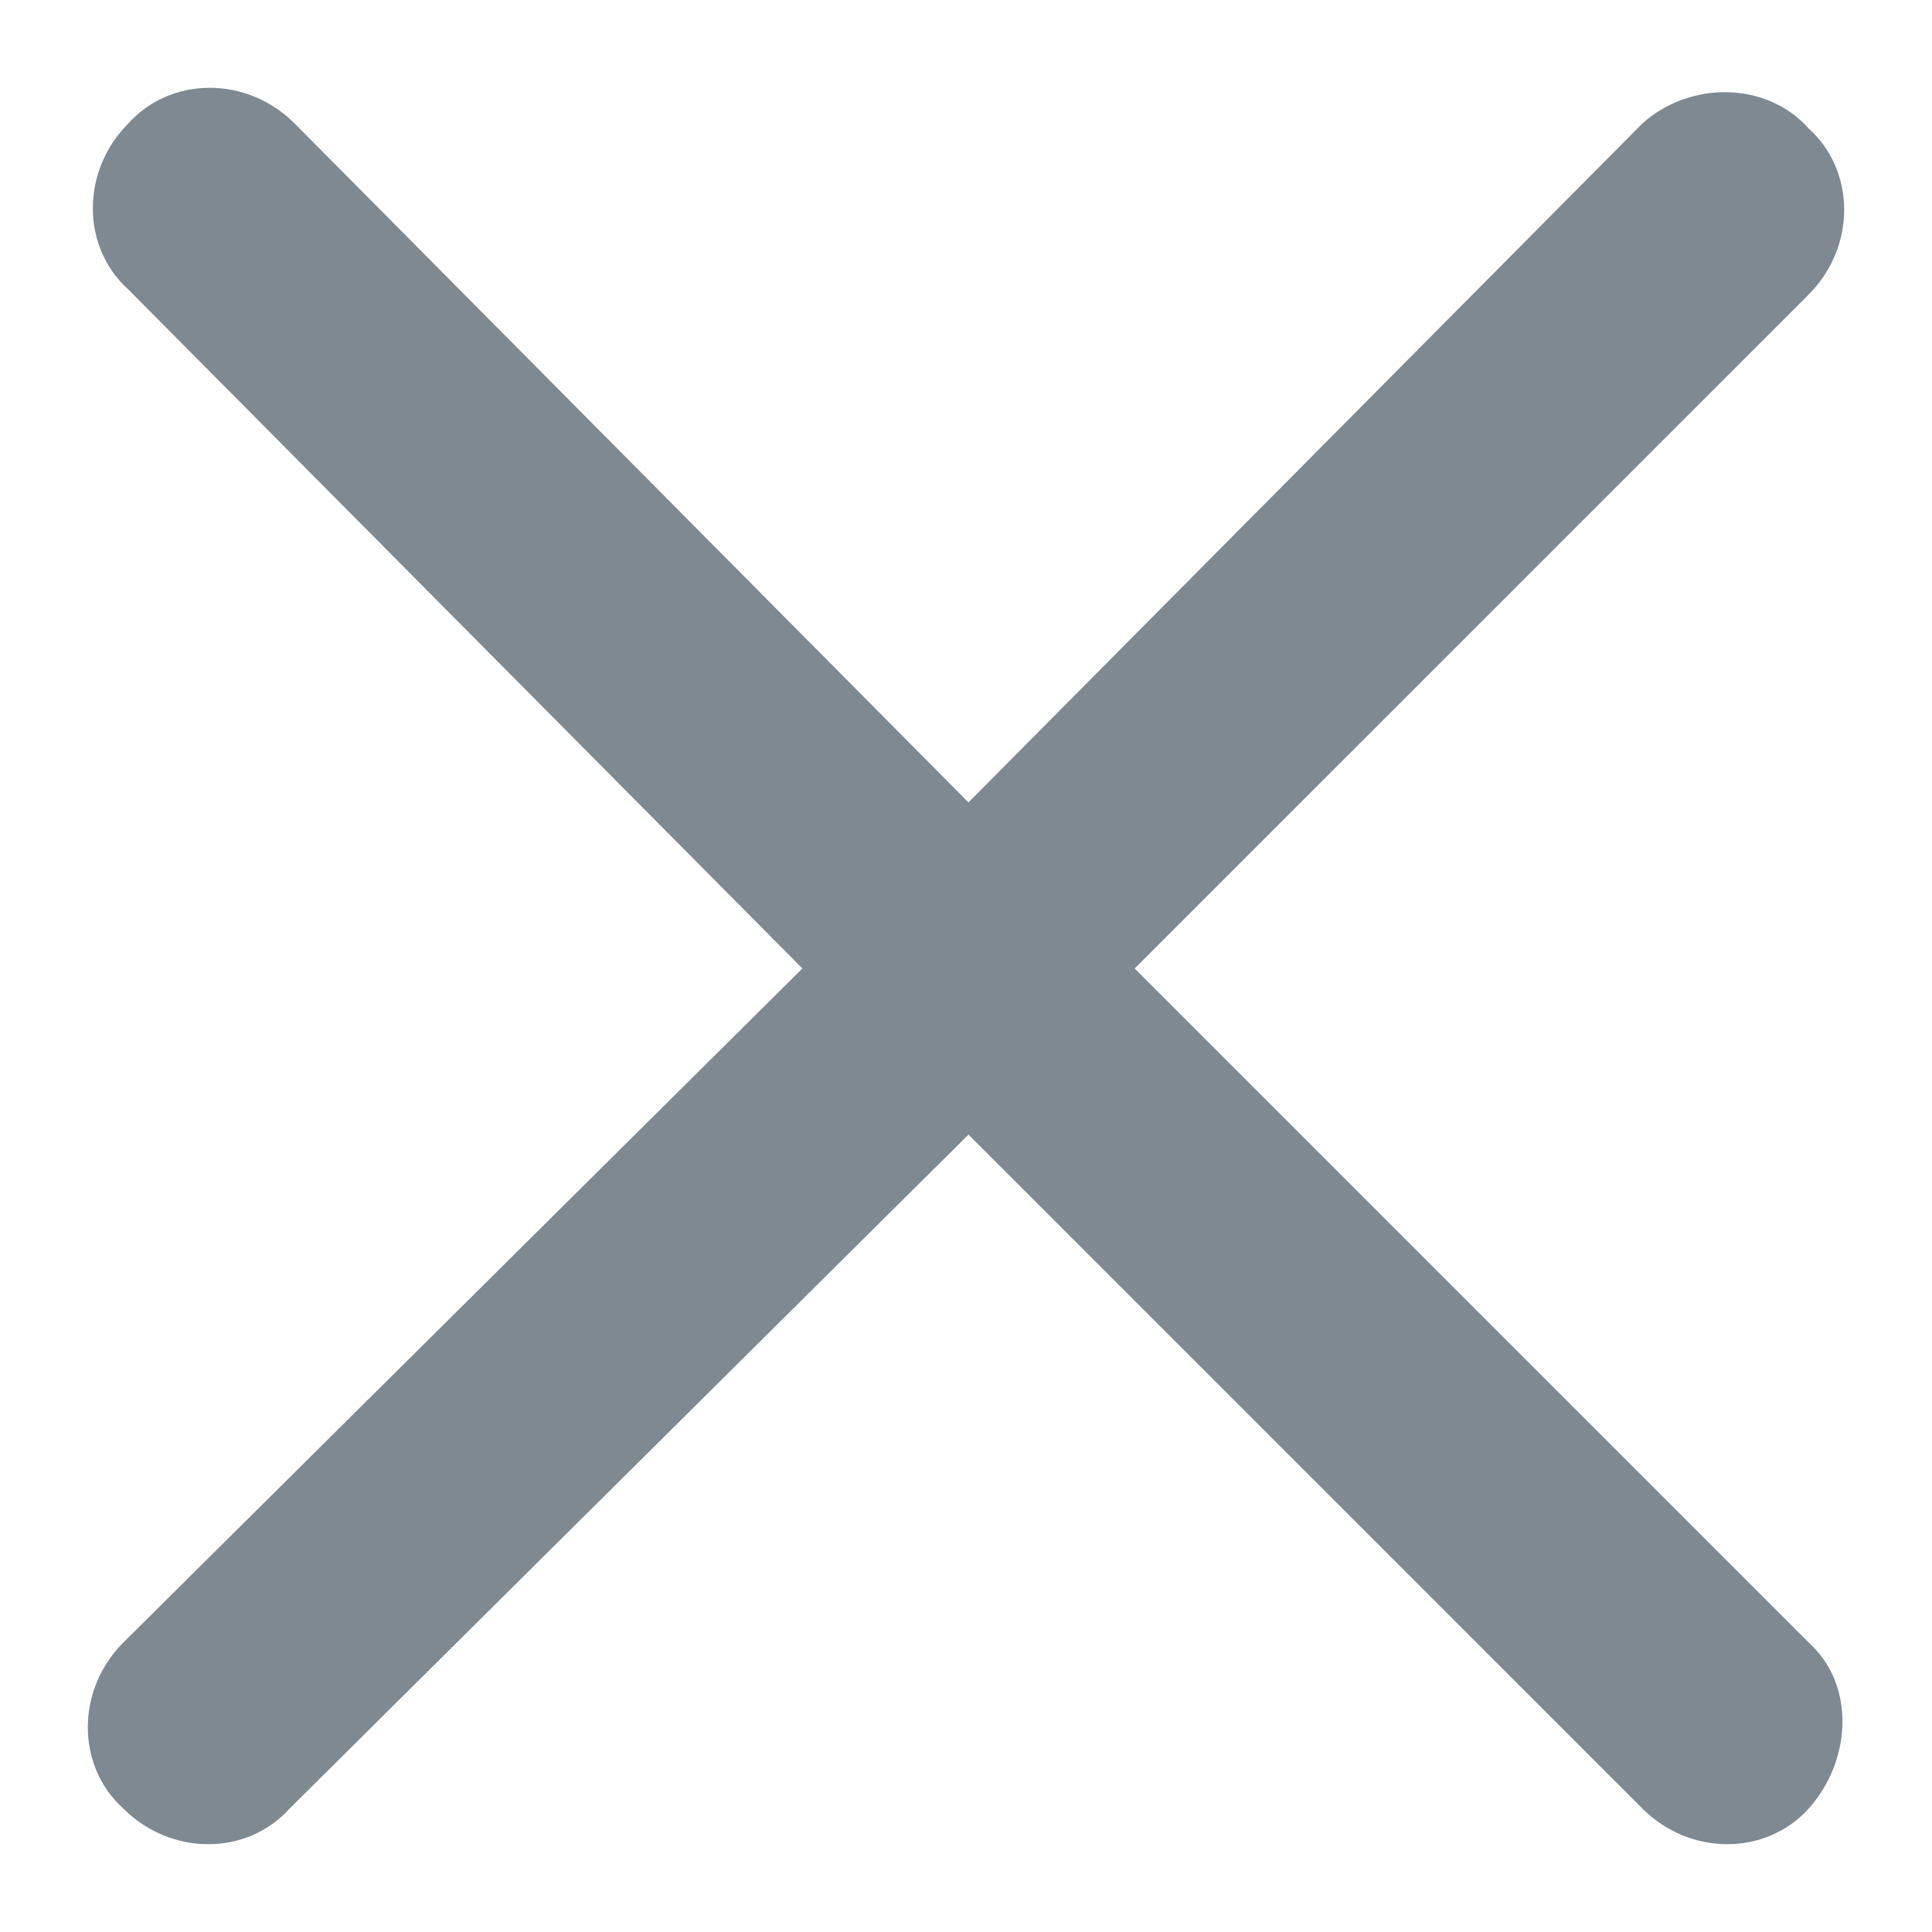
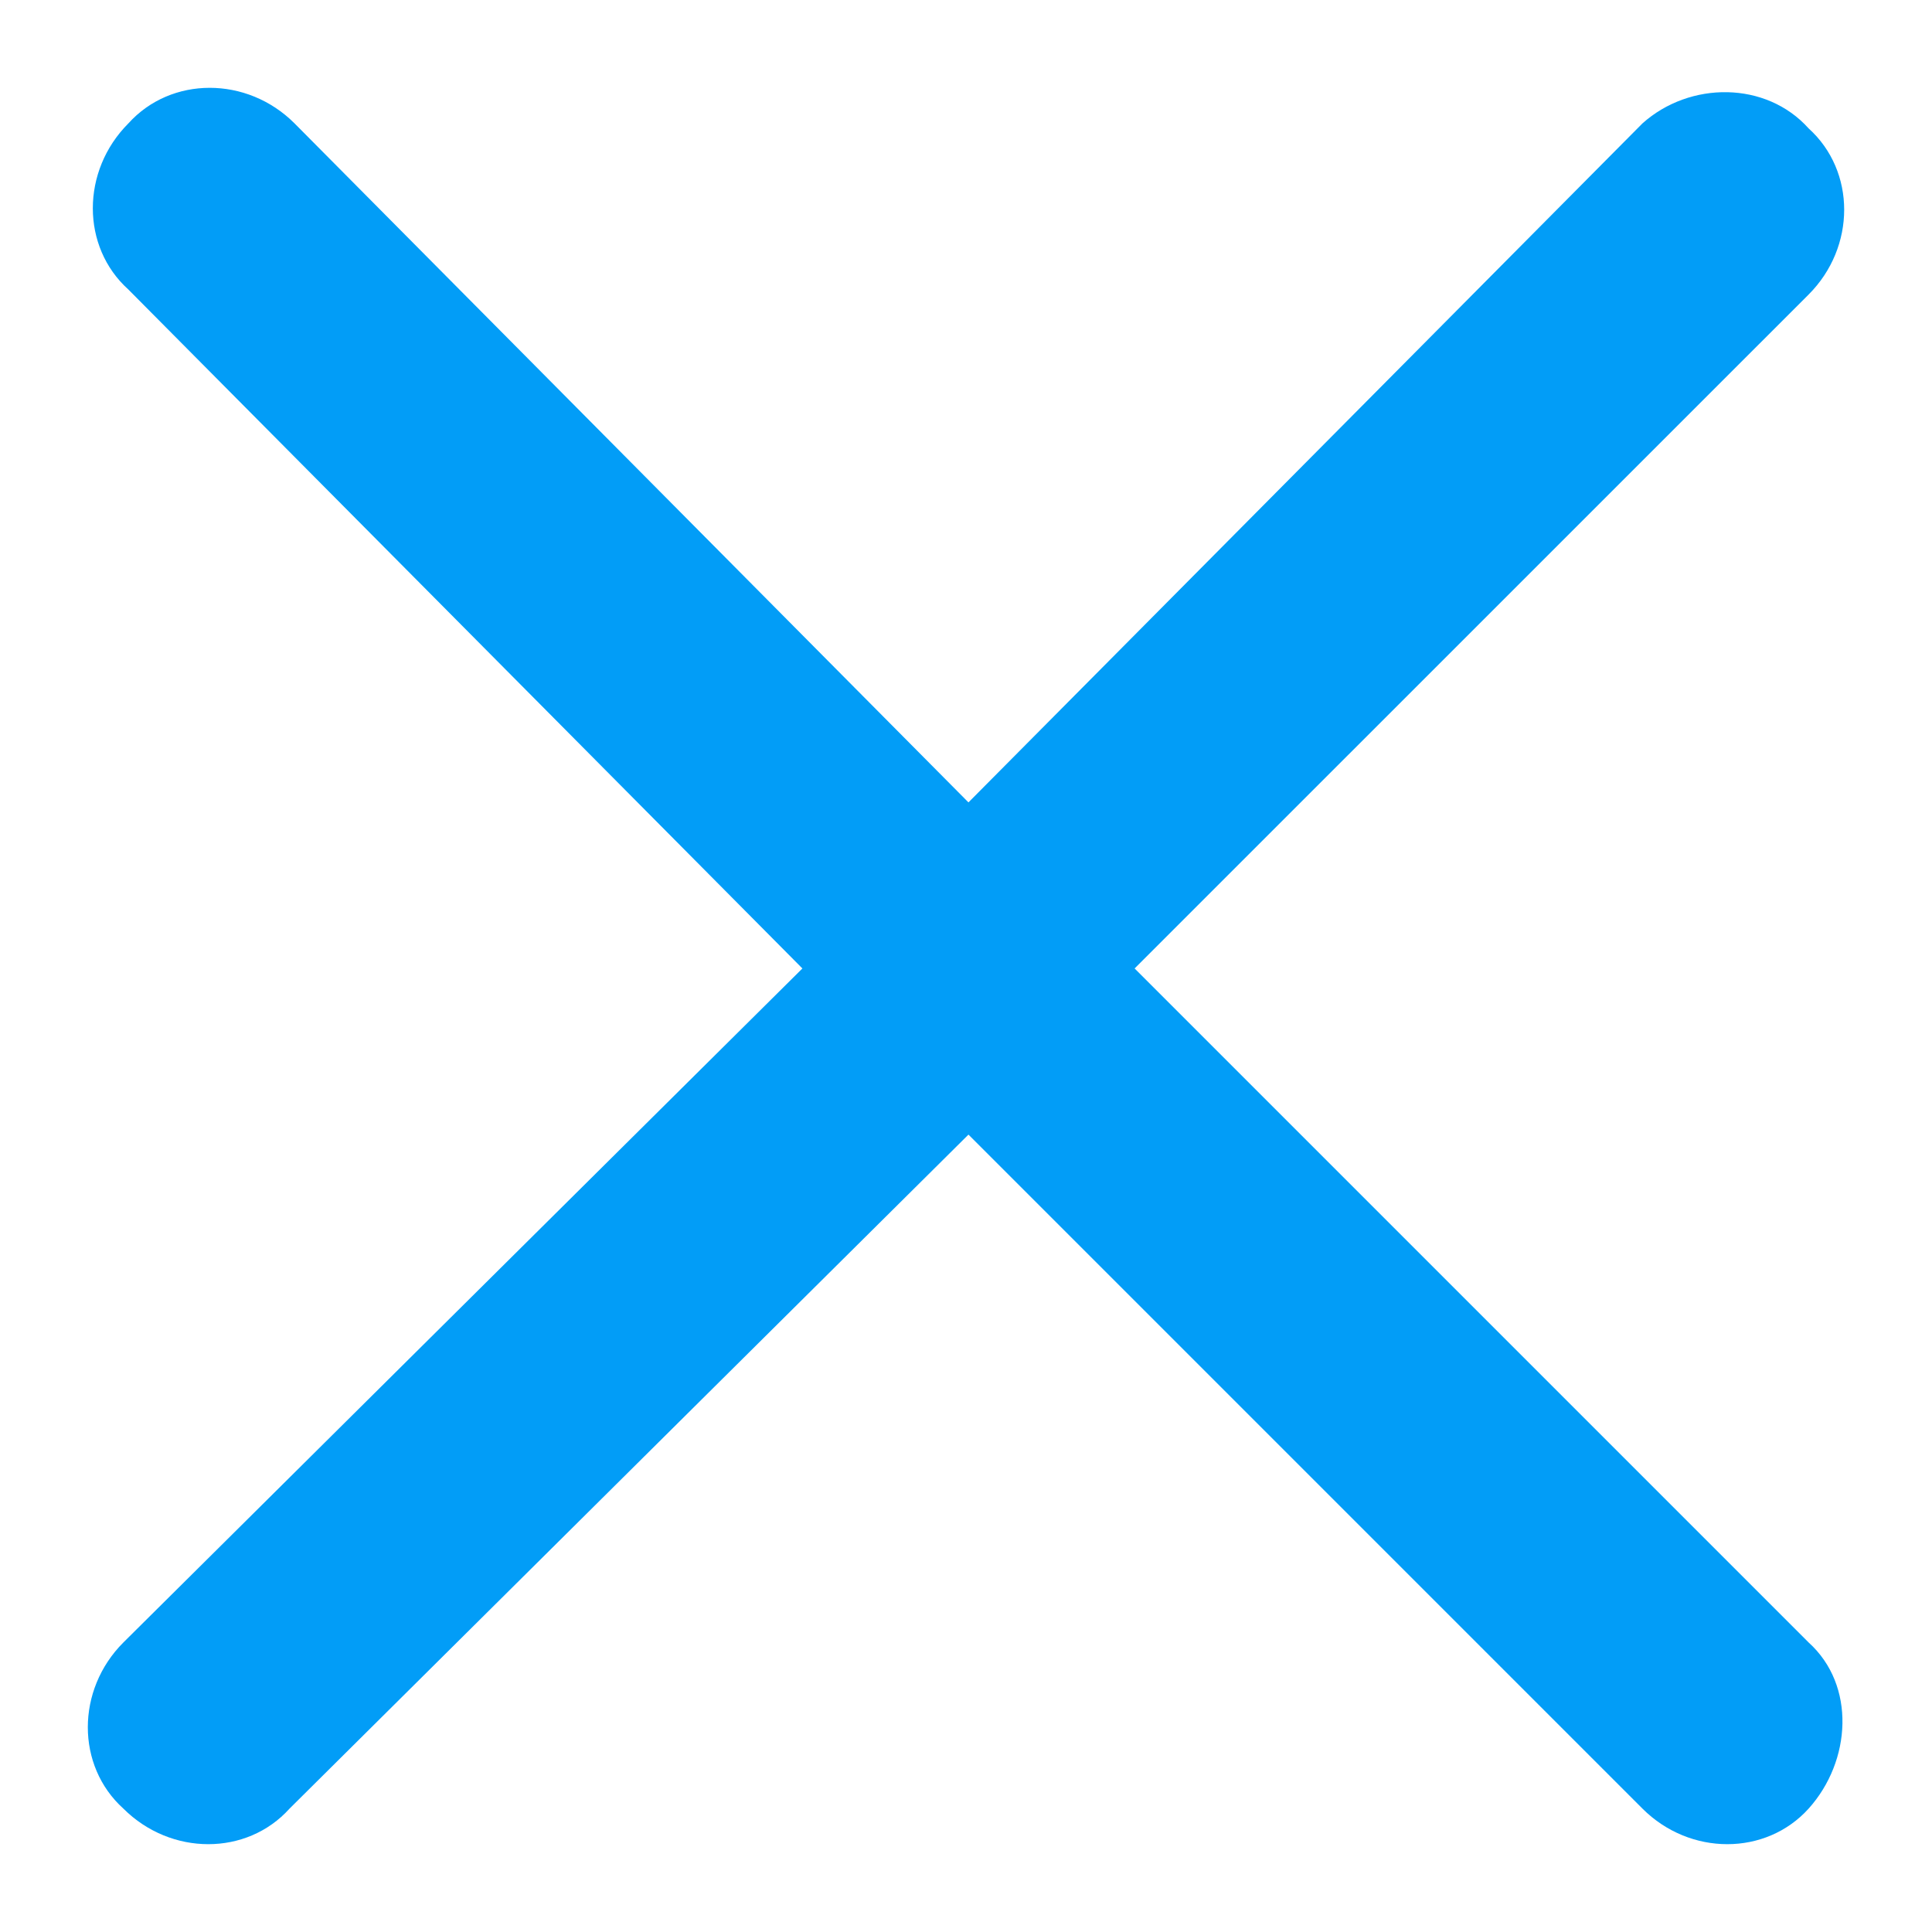
- <svg xmlns="http://www.w3.org/2000/svg" width="100%" height="100%" viewBox="0 0 22 22" version="1.1" xml:space="preserve" style="fill-rule:evenodd;clip-rule:evenodd;stroke-linejoin:round;stroke-miterlimit:1.414;">
-   <path d="M18.703,1.405l-7.675,7.732l-7.674,-7.732c-0.54,-0.54 -1.405,-0.54 -1.892,0c-0.54,0.541 -0.54,1.406 0,1.892l7.675,7.731l-7.732,7.675c-0.54,0.54 -0.54,1.405 0,1.892c0.541,0.54 1.406,0.54 1.892,0l7.731,-7.675l7.675,7.675c0.54,0.54 1.405,0.54 1.892,0c0.487,-0.541 0.54,-1.405 0,-1.892l-7.675,-7.675l7.675,-7.674c0.54,-0.54 0.54,-1.405 0,-1.892c-0.484,-0.54 -1.352,-0.54 -1.892,-0.057Z" style="fill:#7e8991;" />
+ <svg xmlns="http://www.w3.org/2000/svg" xml:space="preserve" style="fill-rule:evenodd;clip-rule:evenodd;stroke-linejoin:round;stroke-miterlimit:1.414" viewBox="0 0 22 22">
+   <path d="m18.703 1.405-7.675 7.732-7.674-7.732c-.54-.54-1.405-.54-1.892 0-.54.541-.54 1.406 0 1.892l7.675 7.731-7.732 7.675c-.54.54-.54 1.405 0 1.892.541.54 1.406.54 1.892 0l7.731-7.675 7.675 7.675c.54.54 1.405.54 1.892 0 .487-.541.54-1.405 0-1.892l-7.675-7.675 7.675-7.674c.54-.54.54-1.405 0-1.892-.484-.54-1.352-.54-1.892-.057Z" style="fill:#029df7" />
</svg>
